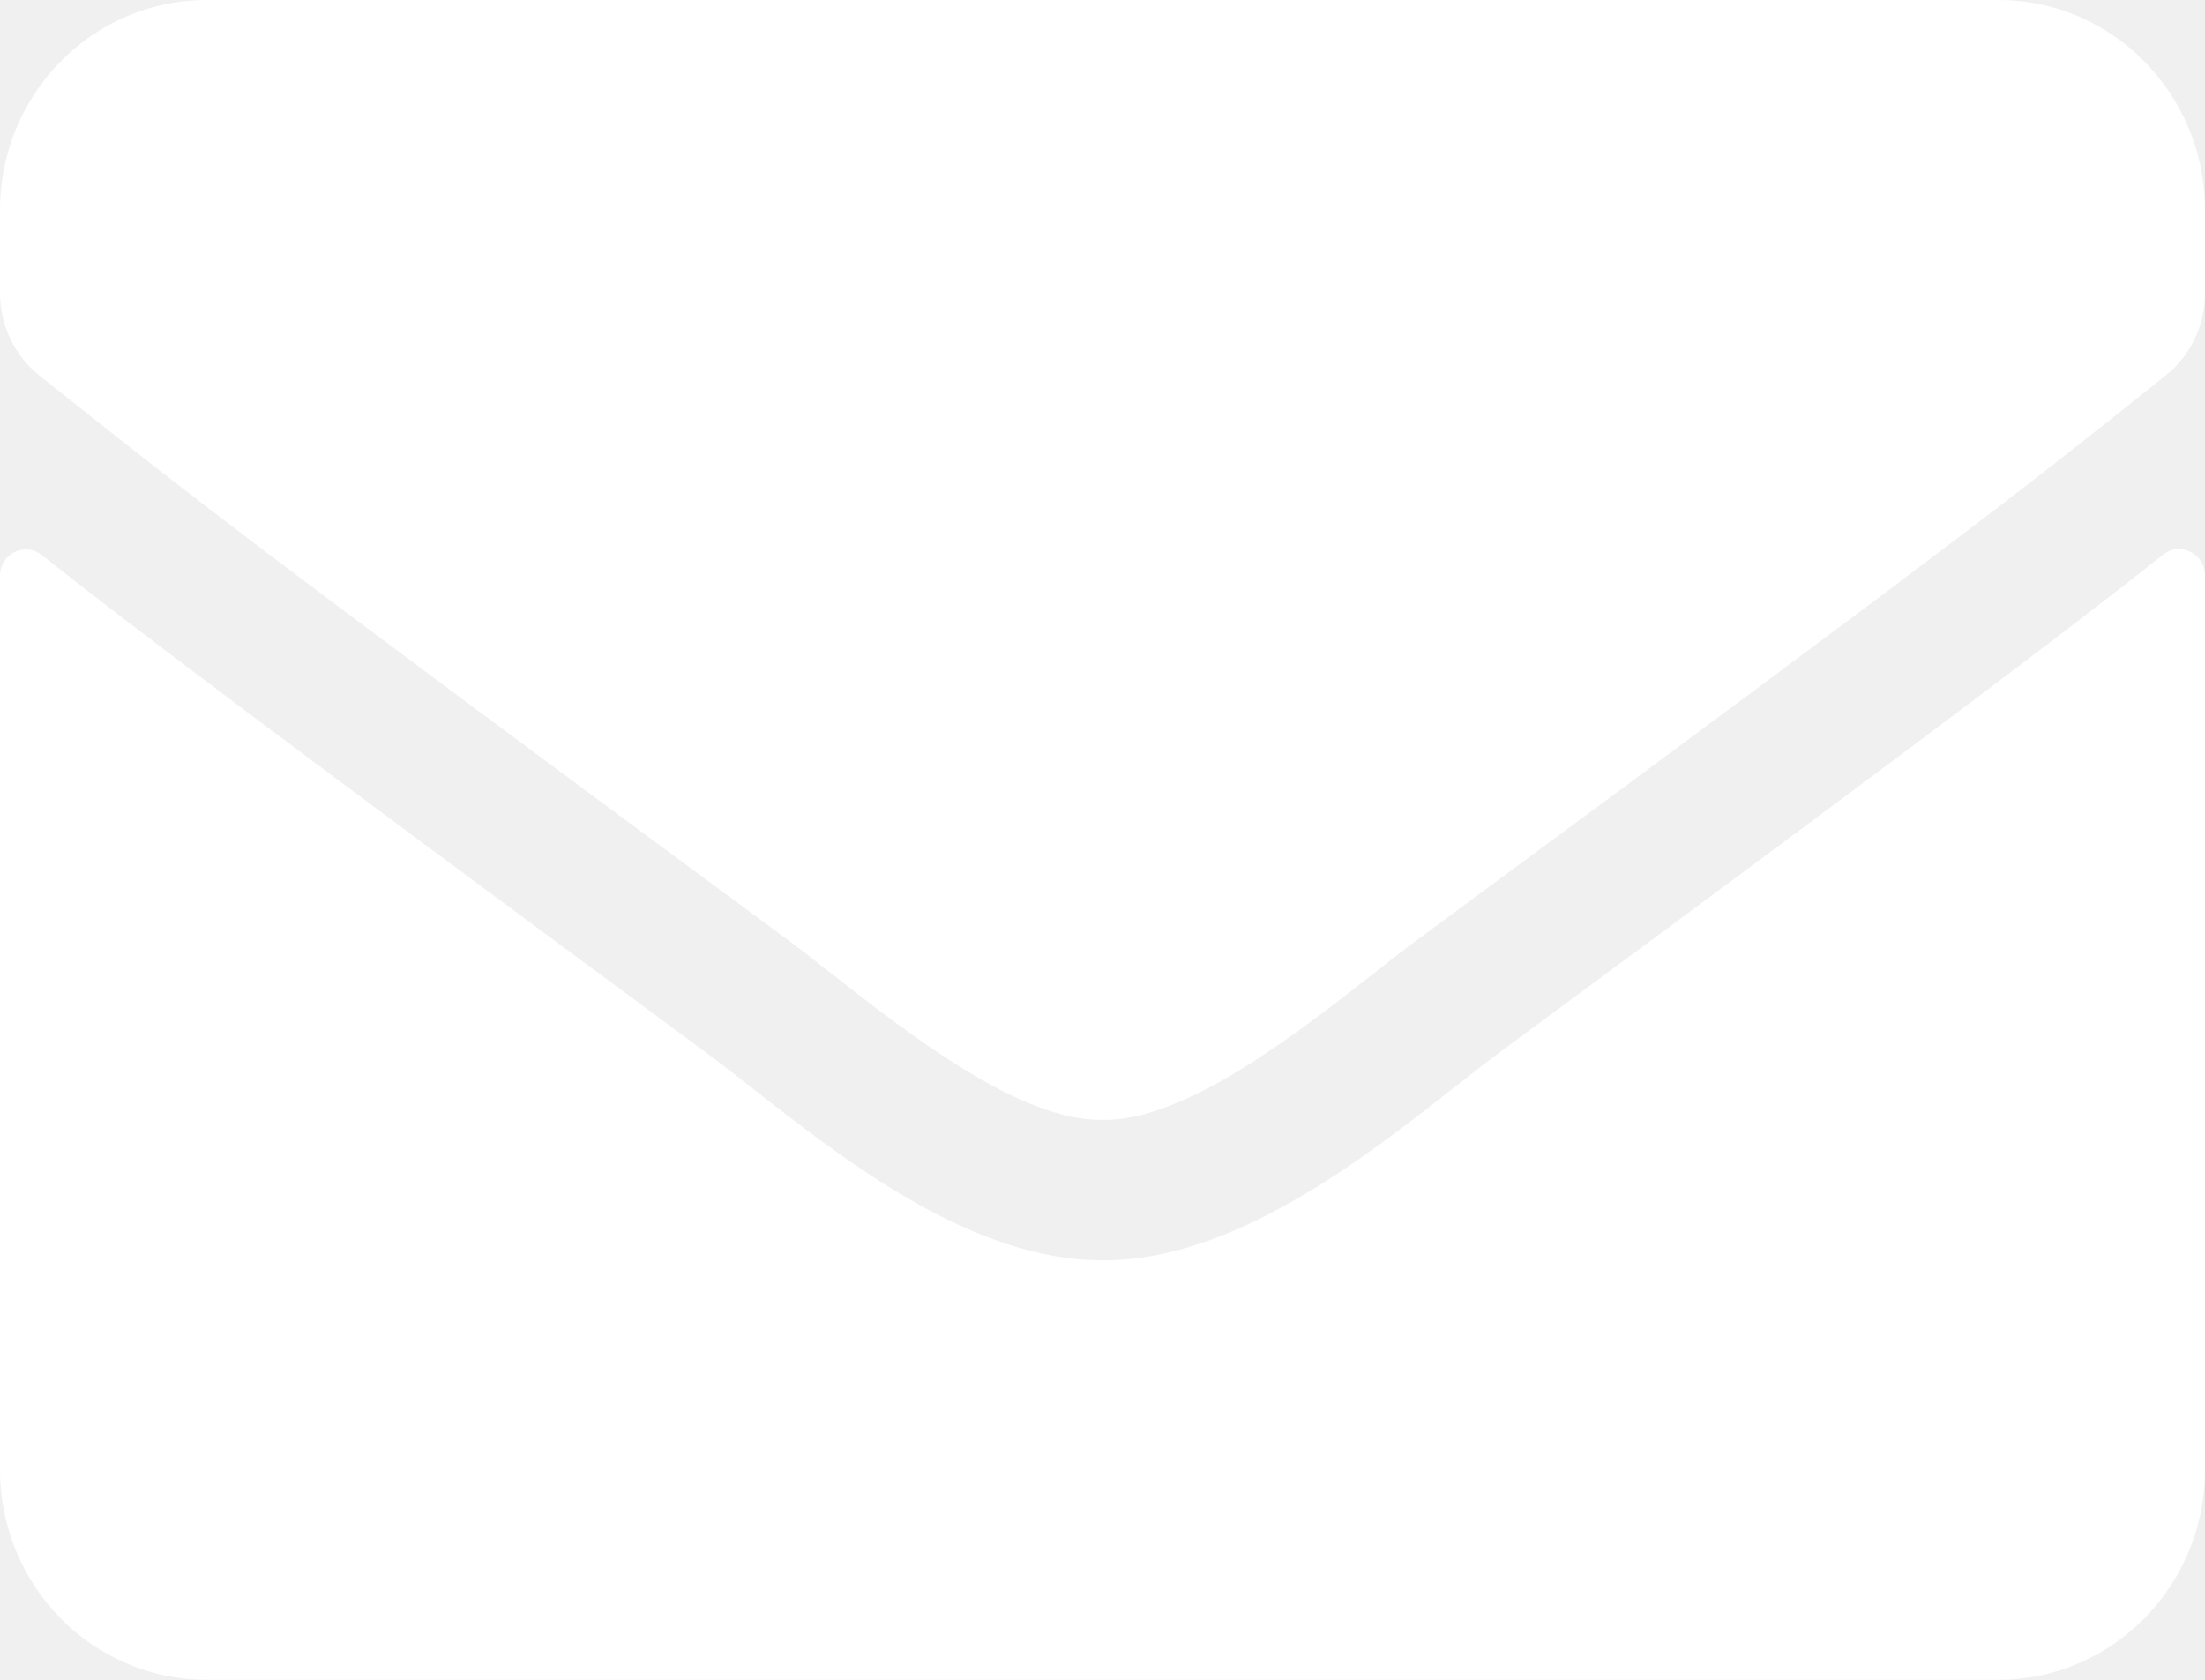
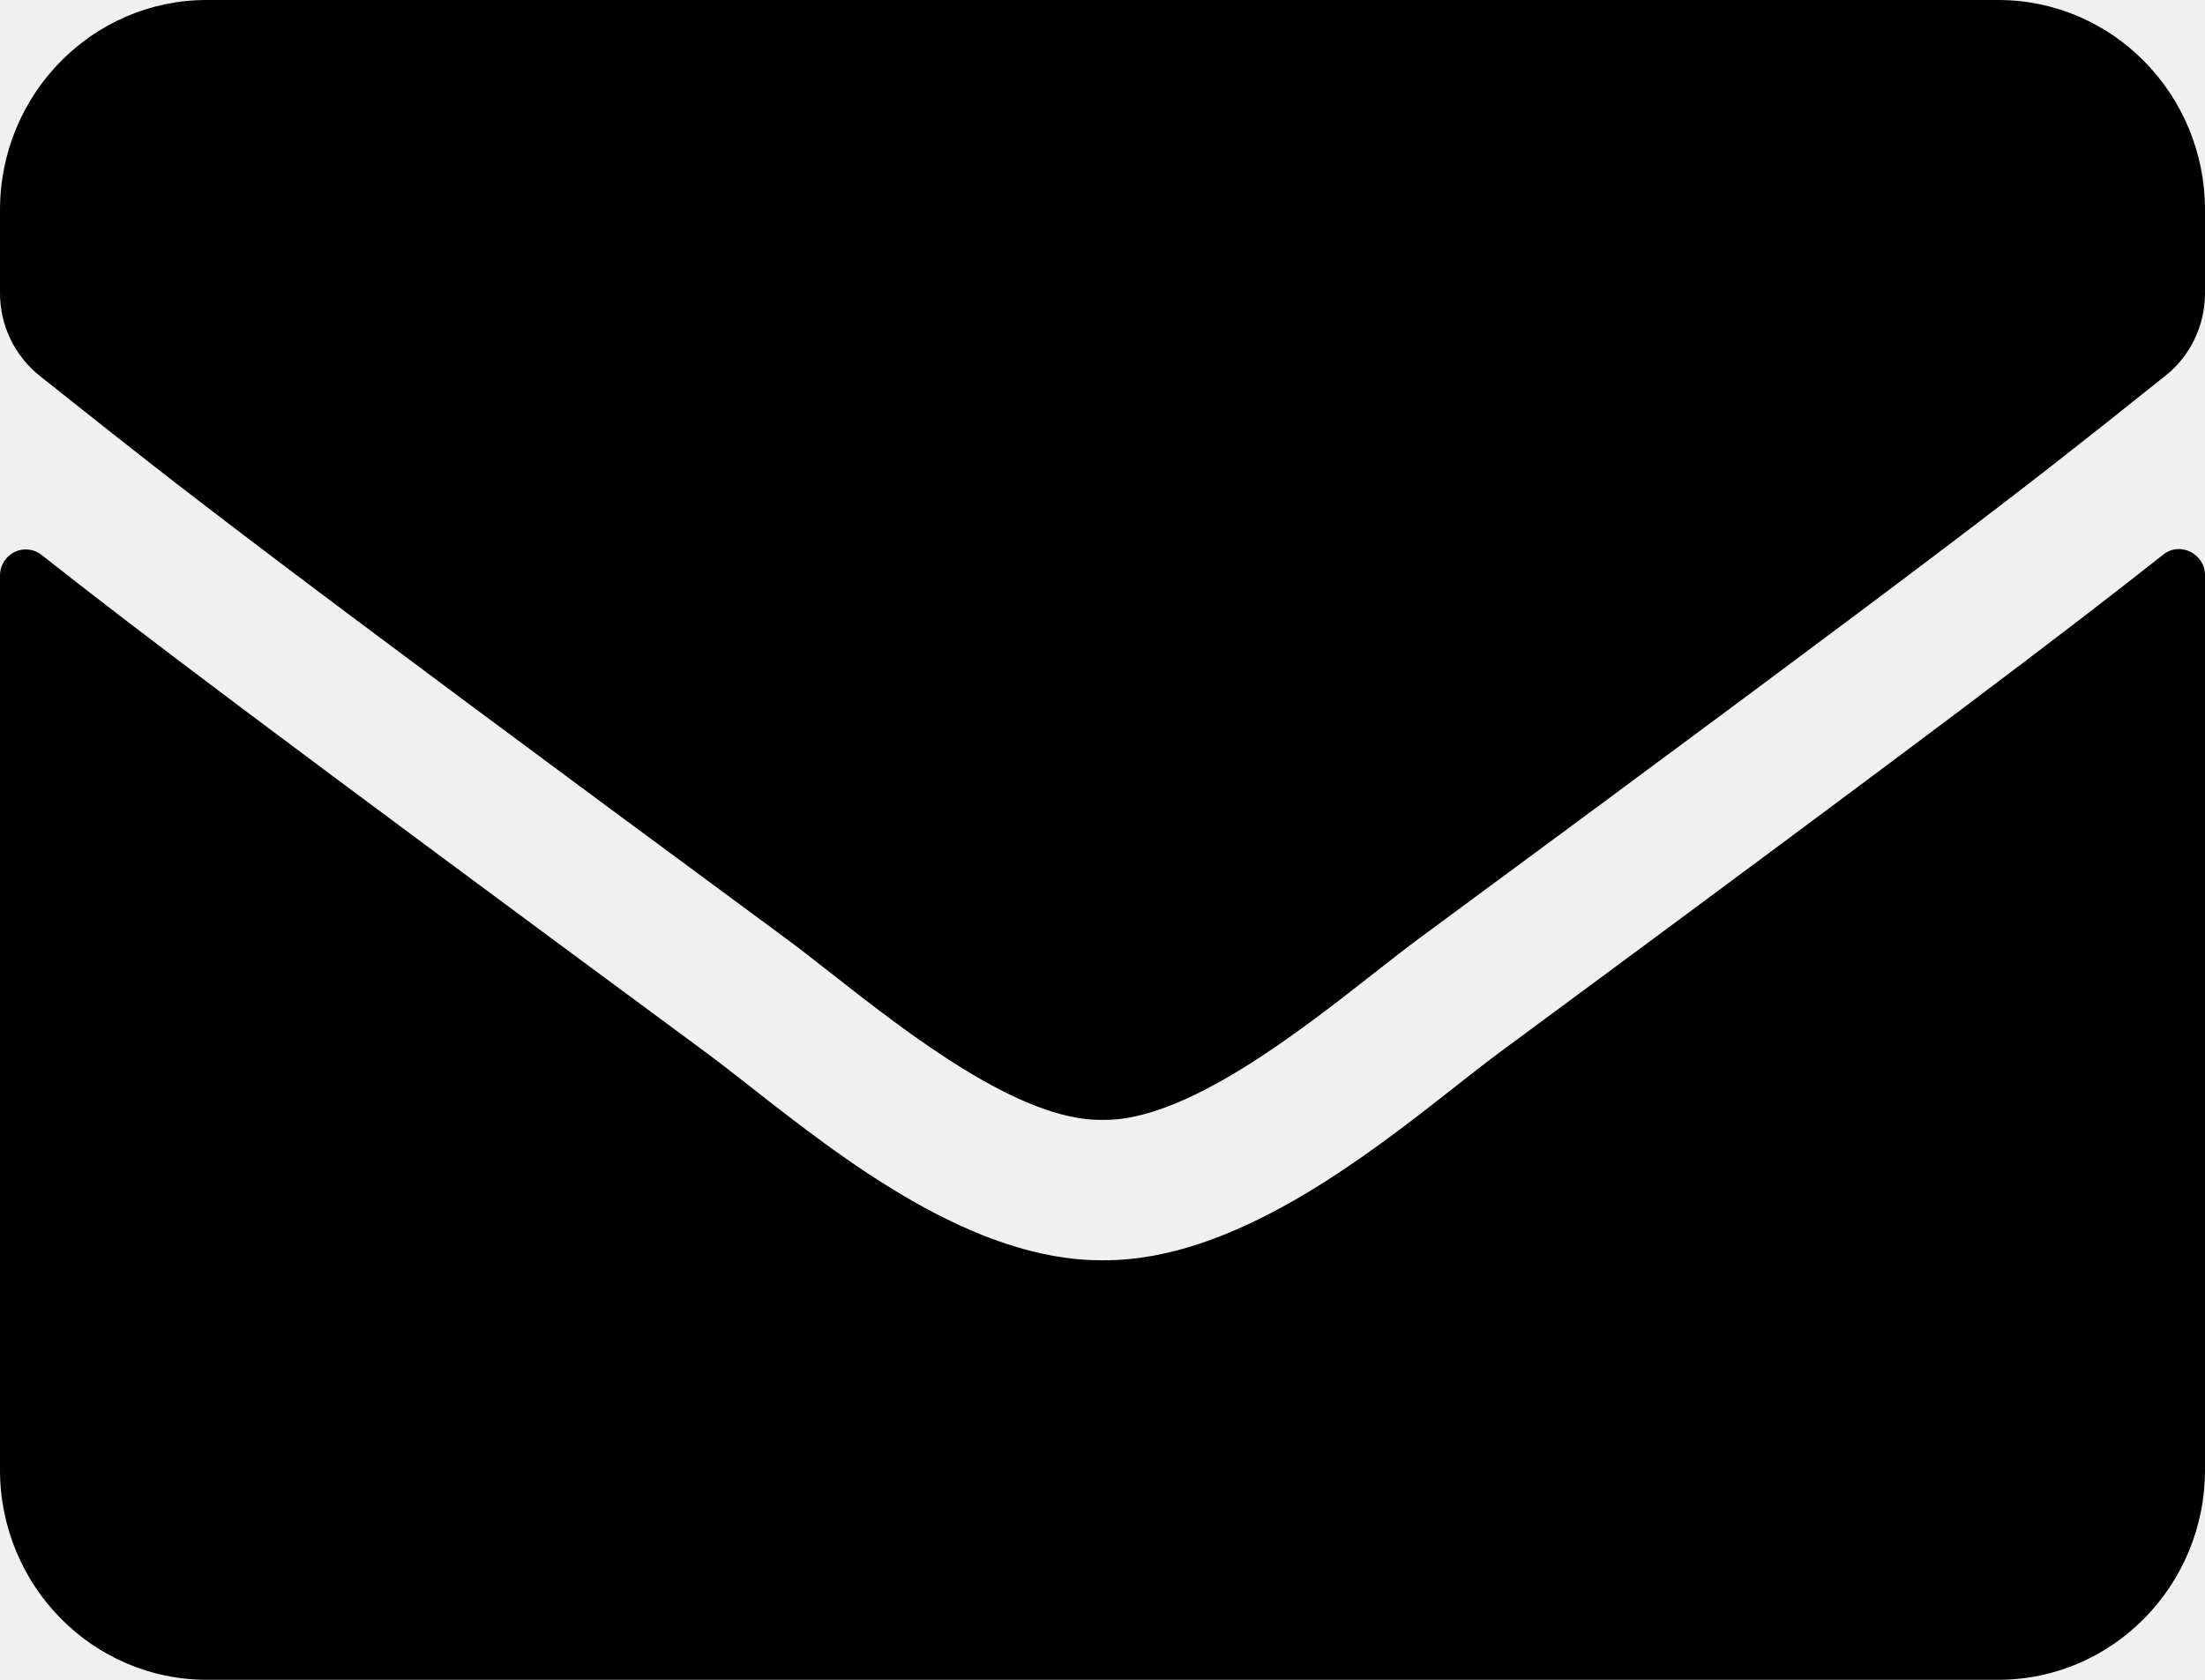
- <svg xmlns="http://www.w3.org/2000/svg" viewBox="0 0 21 16" fill="none" preserveAspectRatio="xMidYMid meet">
-   <path fill-rule="evenodd" clip-rule="evenodd" d="M13.102 9.257C12.364 9.836 11.289 10.681 10.5 10.667C9.711 10.681 8.636 9.836 7.898 9.257C7.745 9.137 7.607 9.029 7.489 8.942C2.445 5.223 1.72 4.646 0.642 3.789C0.557 3.721 0.469 3.652 0.377 3.579C0.139 3.388 0 3.1 0 2.792V2C0 0.896 0.882 0 1.969 0H19.031C20.118 0 21 0.896 21 2V2.792C21 3.1 20.86 3.392 20.623 3.579C20.552 3.635 20.485 3.689 20.418 3.742C19.305 4.63 18.648 5.154 13.511 8.942C13.393 9.029 13.255 9.137 13.102 9.257ZM21 5.479C21 5.275 20.762 5.154 20.602 5.283C19.683 6.008 18.469 6.933 14.286 10.021C14.159 10.115 14.017 10.226 13.862 10.348C13 11.026 11.741 12.015 10.5 12.004C9.265 12.011 8.026 11.041 7.151 10.354C6.994 10.232 6.85 10.118 6.718 10.021C2.535 6.933 1.317 6.013 0.398 5.287C0.234 5.158 0 5.275 0 5.483V14C0 15.104 0.882 16 1.969 16H19.031C20.118 16 21 15.104 21 14V5.479Z" fill="white" />
+ <svg xmlns="http://www.w3.org/2000/svg" viewBox="0 0 21 16" preserveAspectRatio="xMidYMid meet">
+   <path fill-rule="evenodd" clip-rule="evenodd" d="M13.102 9.257C12.364 9.836 11.289 10.681 10.5 10.667C9.711 10.681 8.636 9.836 7.898 9.257C7.745 9.137 7.607 9.029 7.489 8.942C2.445 5.223 1.72 4.646 0.642 3.789C0.557 3.721 0.469 3.652 0.377 3.579C0.139 3.388 0 3.1 0 2.792V2C0 0.896 0.882 0 1.969 0H19.031C20.118 0 21 0.896 21 2V2.792C21 3.1 20.86 3.392 20.623 3.579C20.552 3.635 20.485 3.689 20.418 3.742C19.305 4.63 18.648 5.154 13.511 8.942C13.393 9.029 13.255 9.137 13.102 9.257ZM21 5.479C21 5.275 20.762 5.154 20.602 5.283C19.683 6.008 18.469 6.933 14.286 10.021C14.159 10.115 14.017 10.226 13.862 10.348C13 11.026 11.741 12.015 10.5 12.004C9.265 12.011 8.026 11.041 7.151 10.354C6.994 10.232 6.85 10.118 6.718 10.021C2.535 6.933 1.317 6.013 0.398 5.287C0.234 5.158 0 5.275 0 5.483V14C0 15.104 0.882 16 1.969 16H19.031C20.118 16 21 15.104 21 14V5.479Z" />
</svg>
